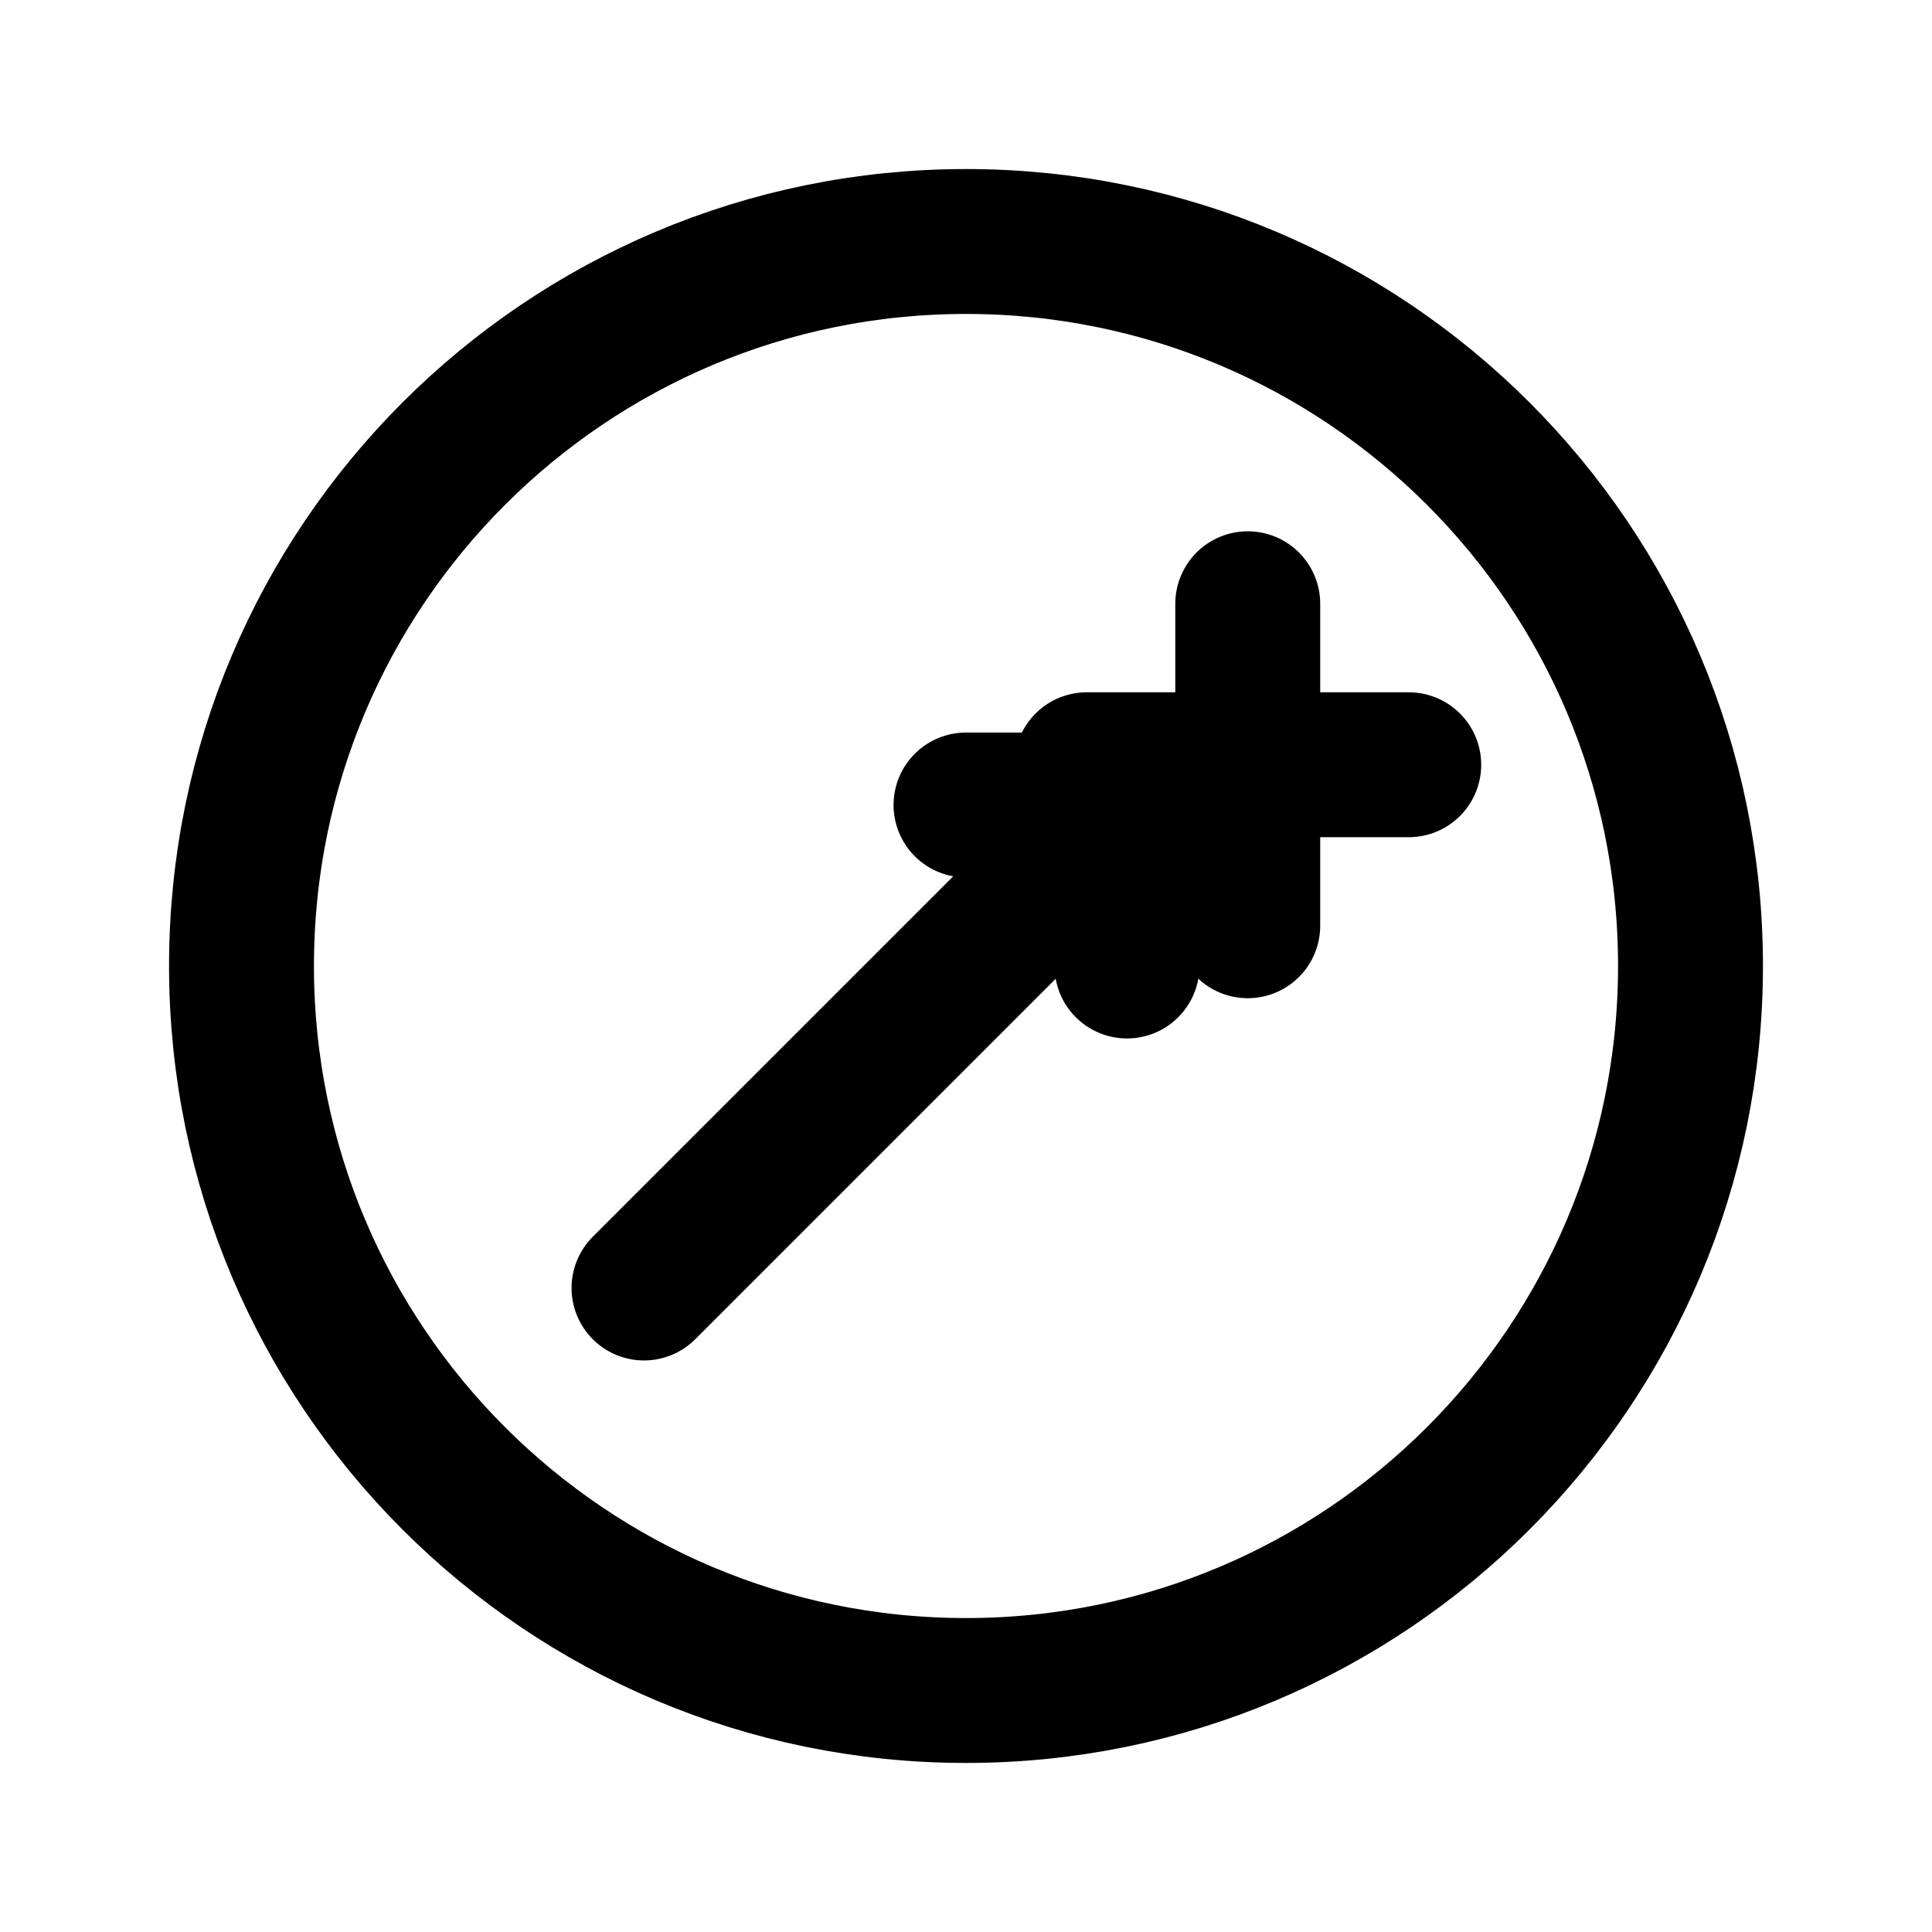
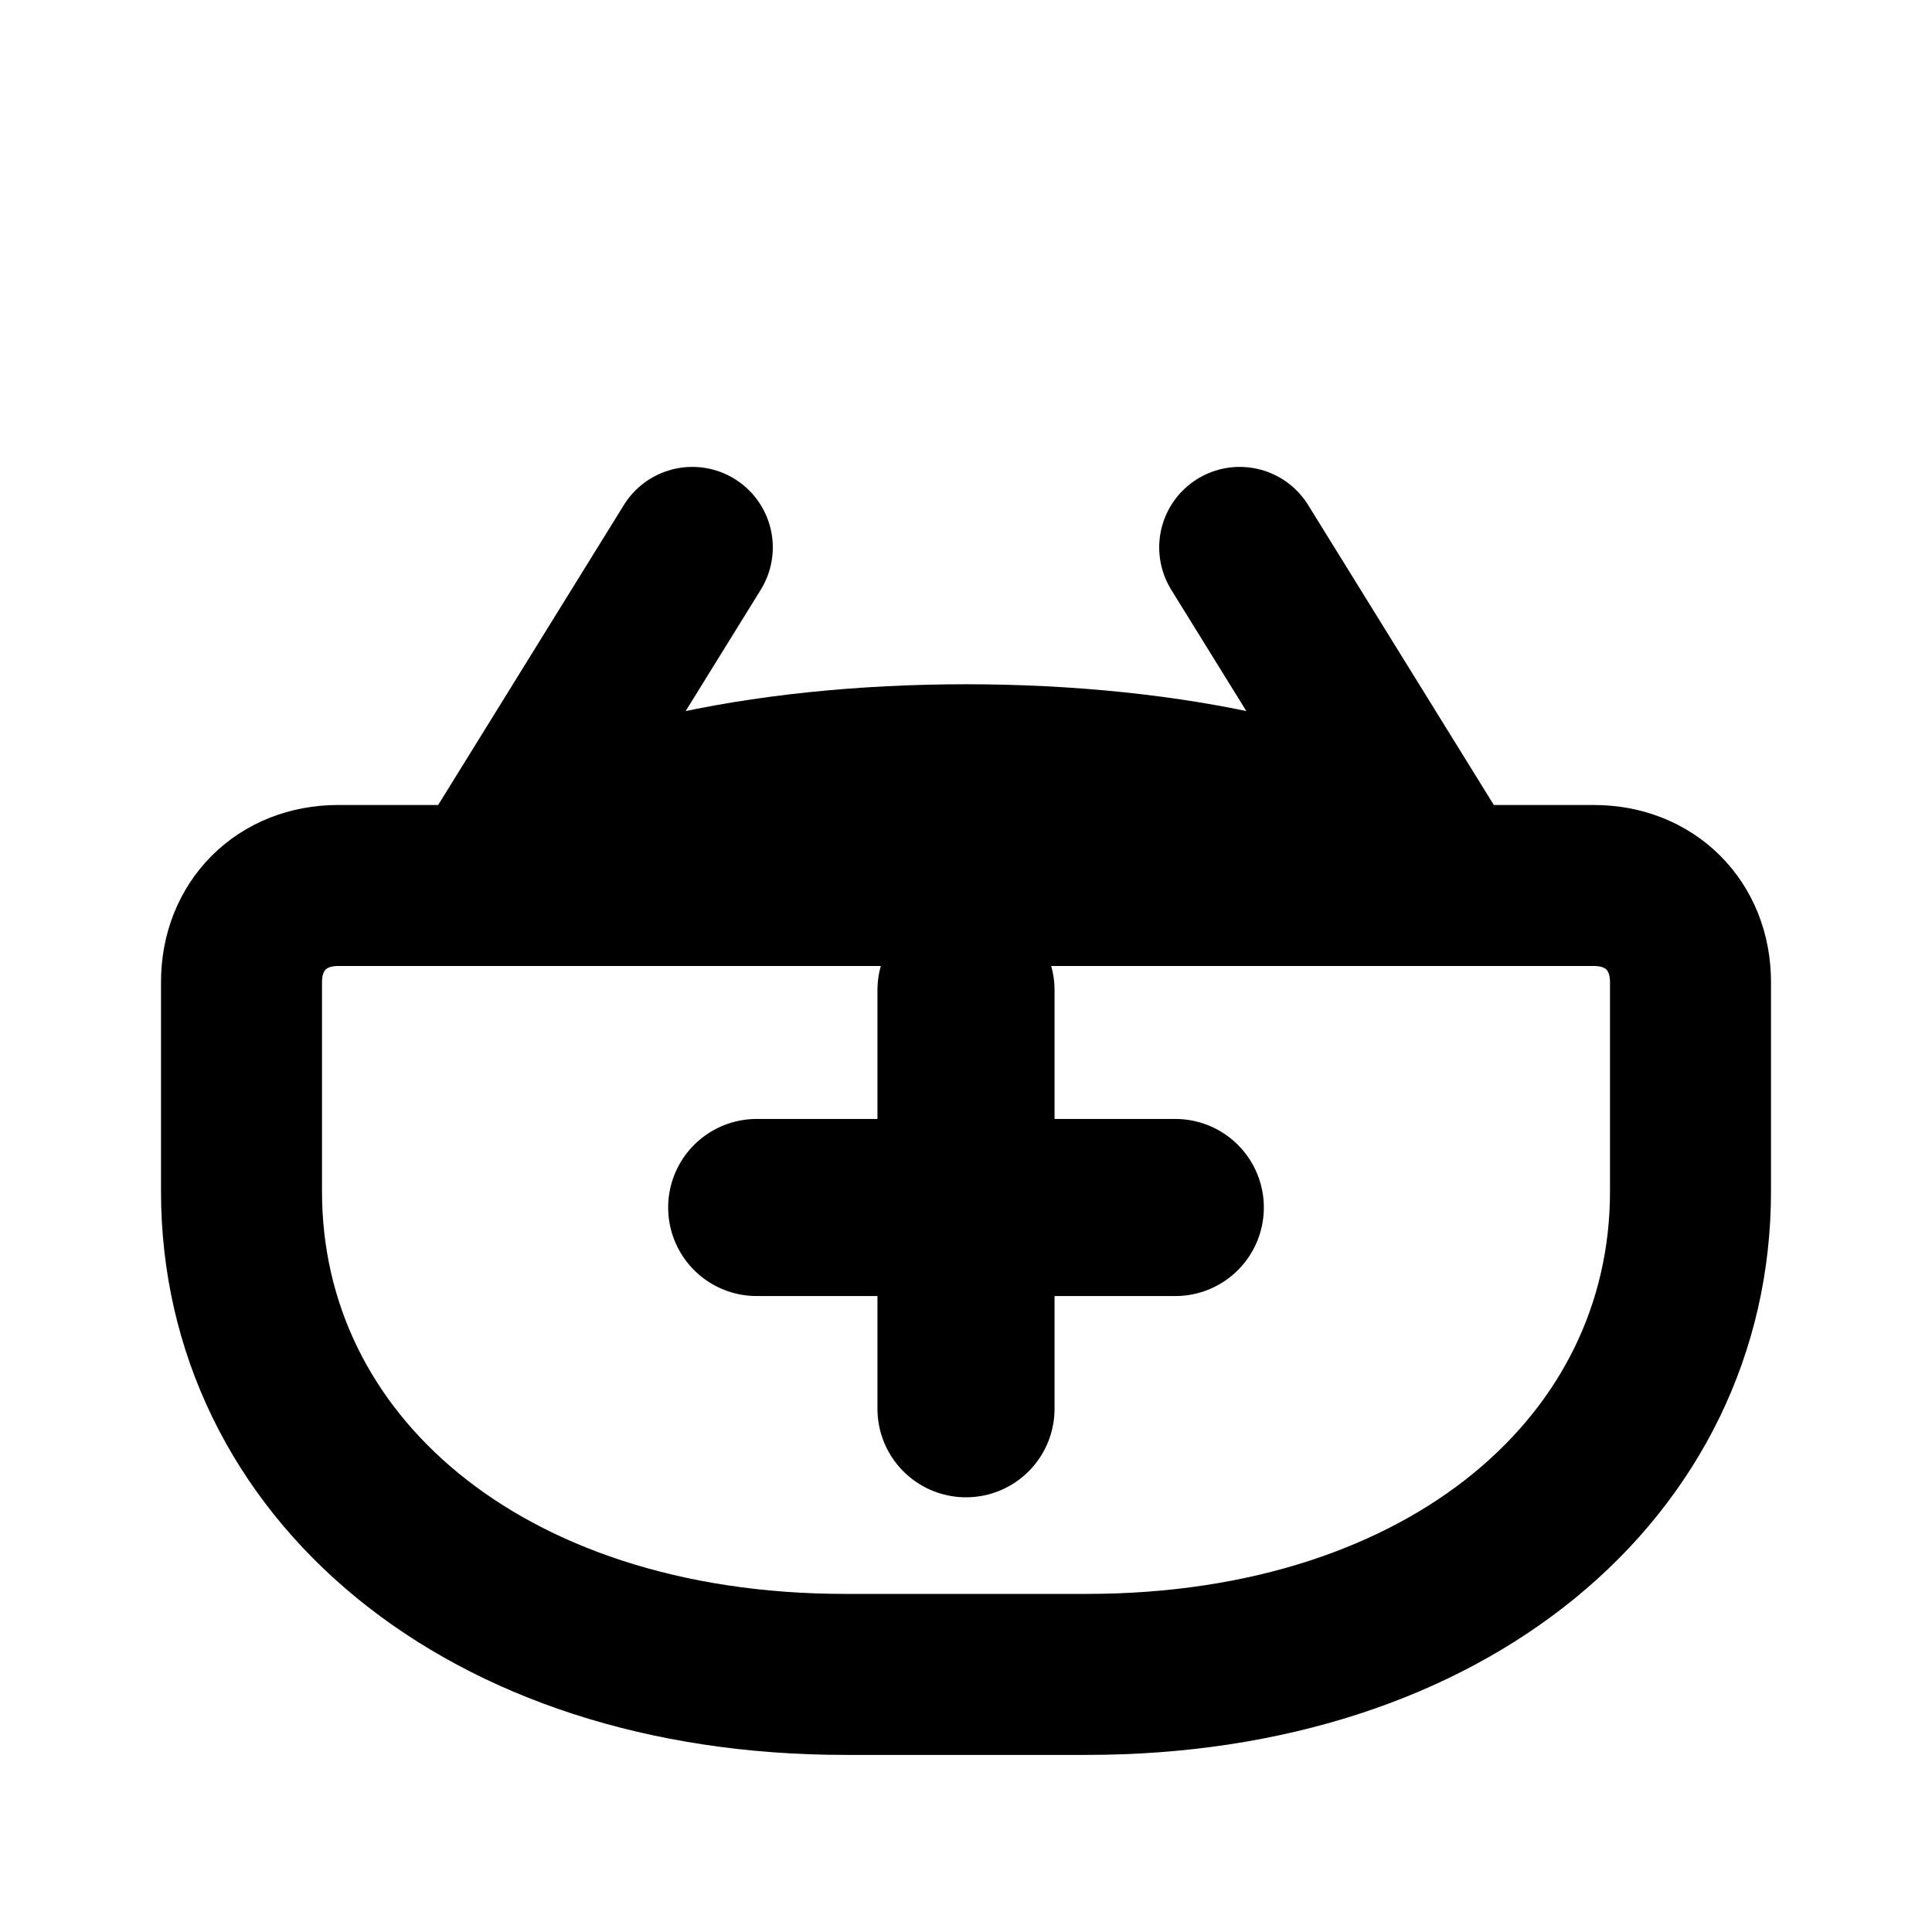
- <svg xmlns="http://www.w3.org/2000/svg" width="24" height="24" viewBox="0 0 24 24" fill="none" stroke="#000" stroke-width="1.8" stroke-linecap="round" stroke-linejoin="round">
-   <circle cx="12" cy="12" r="9" />
-   <path d="M8 16L14 10" />
-   <path d="M12 10H14V12" />
-   <path d="M15.5 7.5V11.5" />
-   <path d="M13.5 9.5H17.5" />
+ <svg xmlns="http://www.w3.org/2000/svg" viewBox="0 0 24 24">
+   <path d="M6 11L8.6 6.8" fill="none" stroke="currentColor" stroke-width="2" stroke-linecap="round" stroke-linejoin="round" />
+   <path d="M18 11L15.4 6.8" fill="none" stroke="currentColor" stroke-width="2" stroke-linecap="round" stroke-linejoin="round" />
+   <path d="M6 11c2-2 10-2 12 0" fill="none" stroke="currentColor" stroke-width="2" stroke-linecap="round" />
+   <path d="M4.2 11h15.6c.7 0 1.2.5 1.2 1.2v2.6c0 3.4-3 6-7.5 6h-3c-4.5 0-7.5-2.6-7.5-6v-2.6c0-.7.5-1.2 1.2-1.2z" fill="none" stroke="currentColor" stroke-width="2" stroke-linecap="round" stroke-linejoin="round" />
+   <path d="M12 12.3v5.2" fill="none" stroke="currentColor" stroke-width="2.2" stroke-linecap="round" />
+   <path d="M9.4 15h5.2" fill="none" stroke="currentColor" stroke-width="2.2" stroke-linecap="round" />
</svg>
